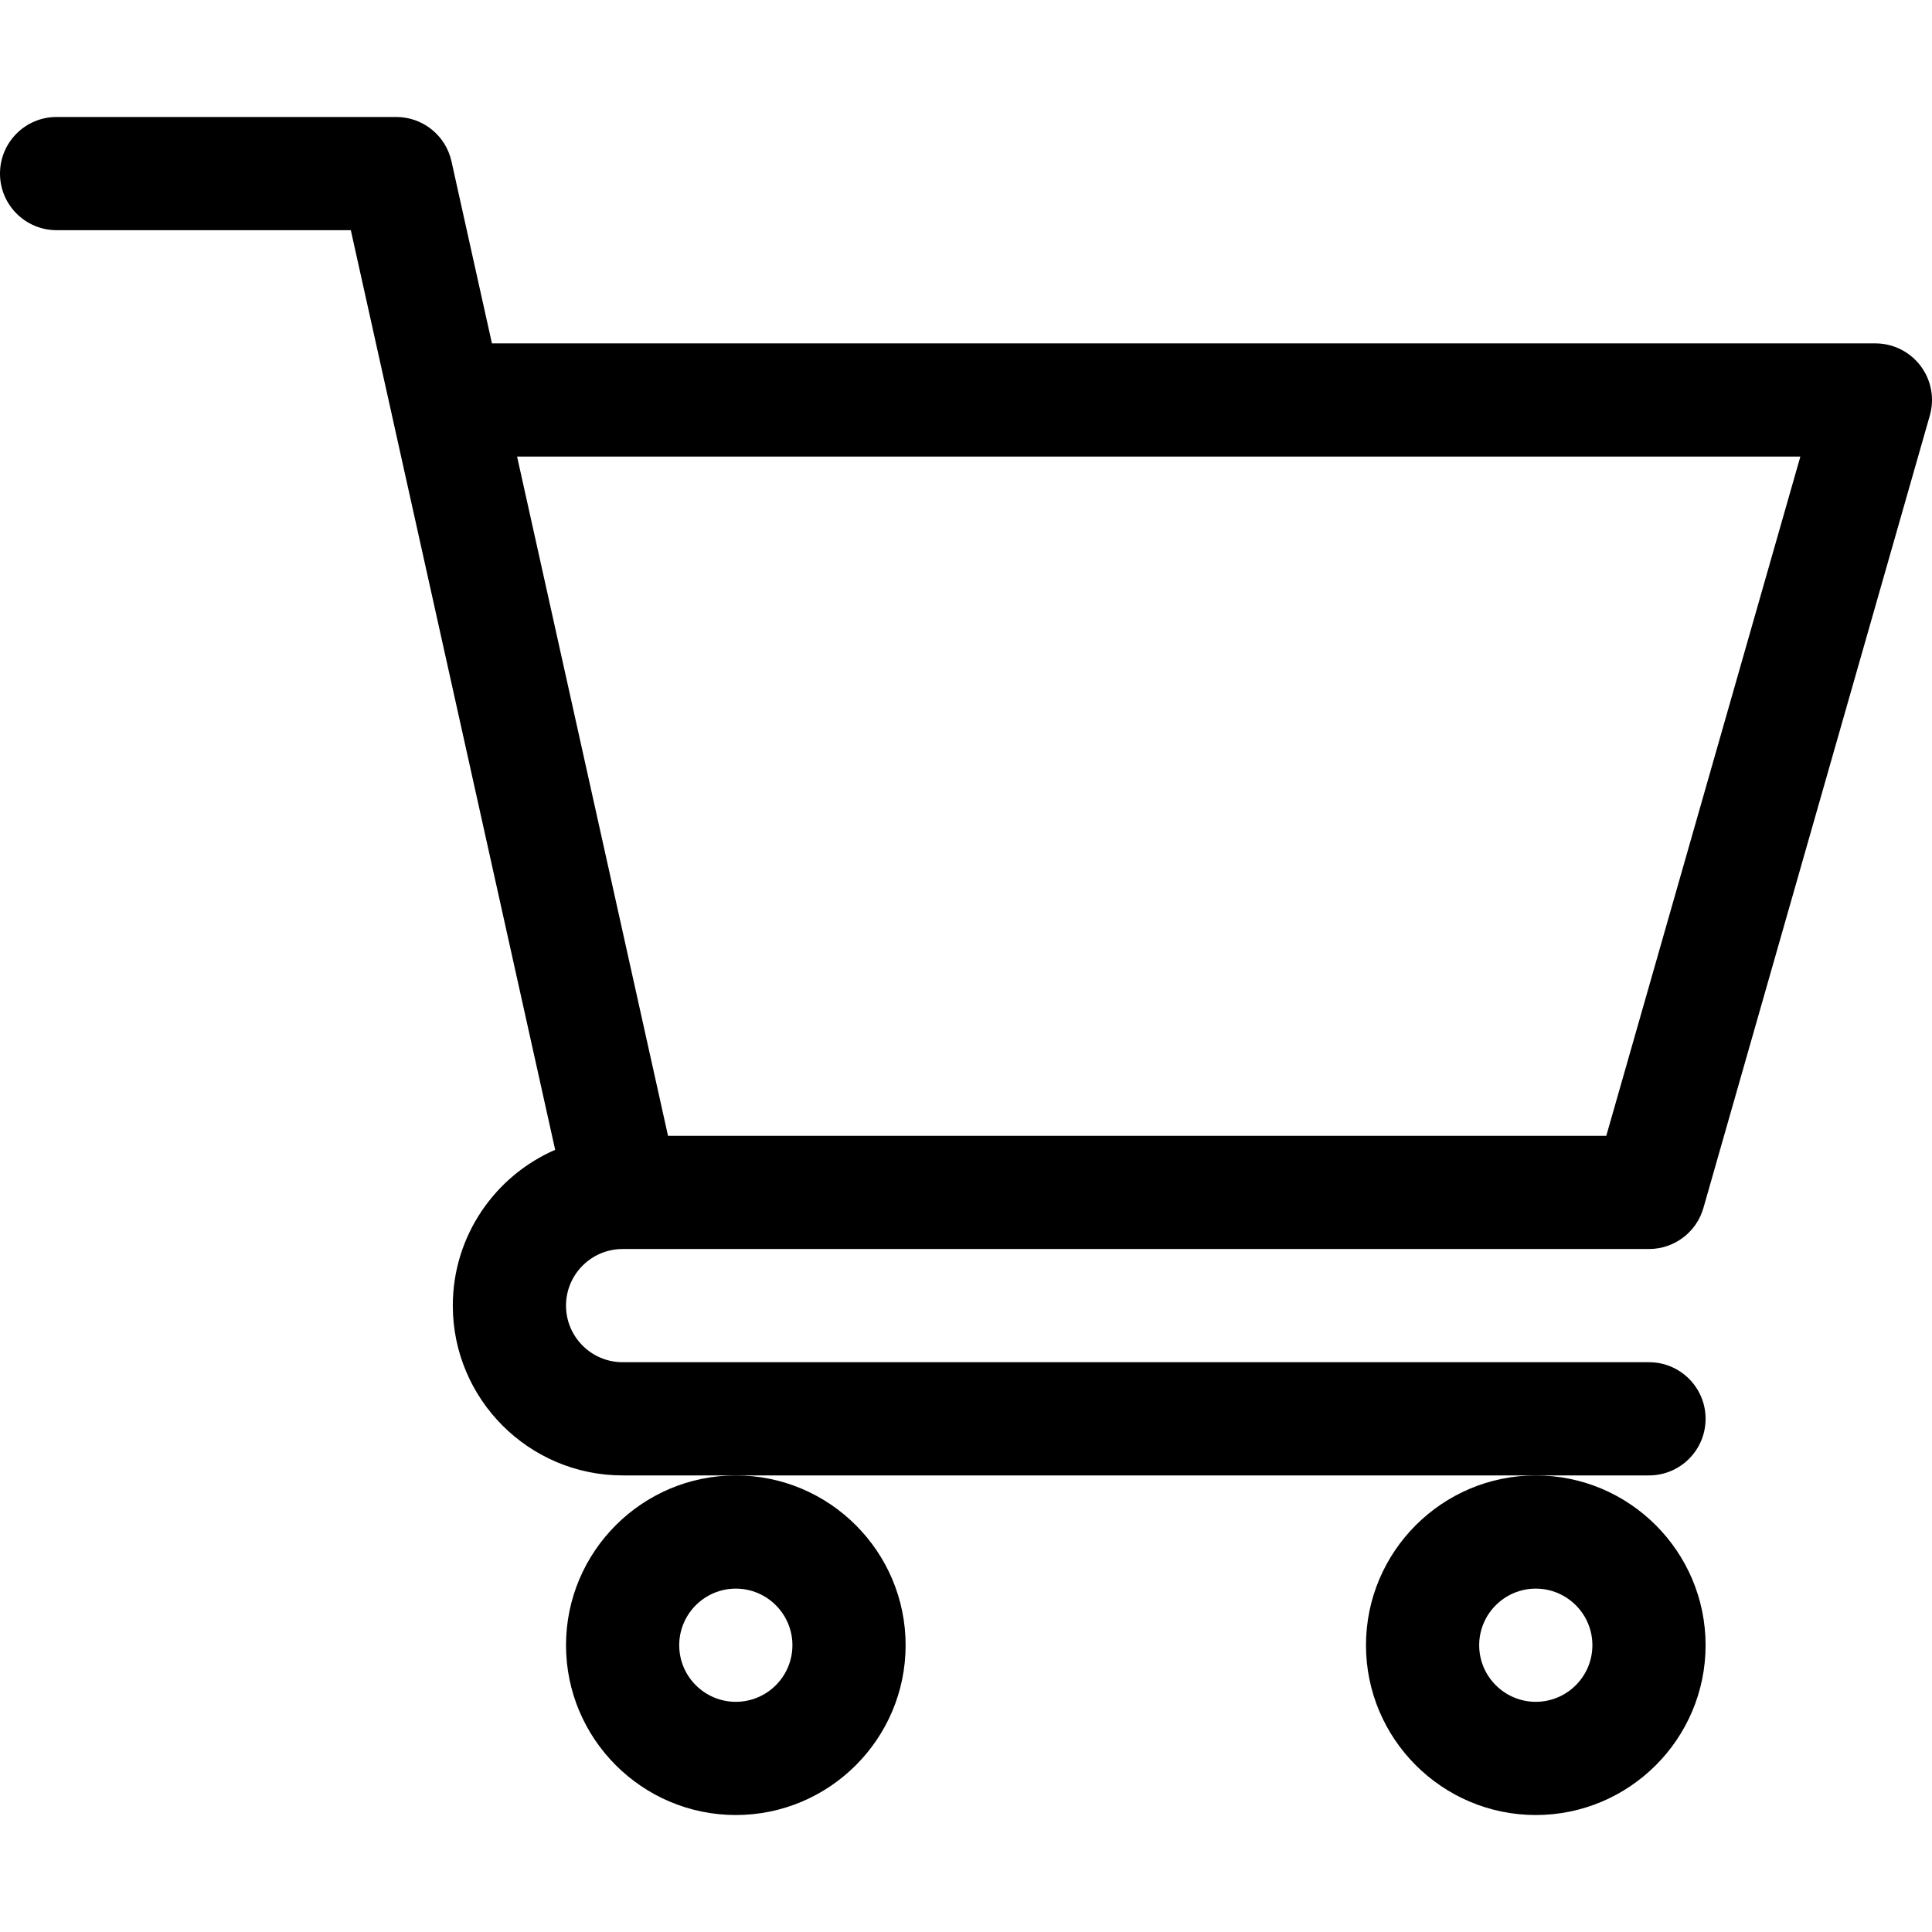
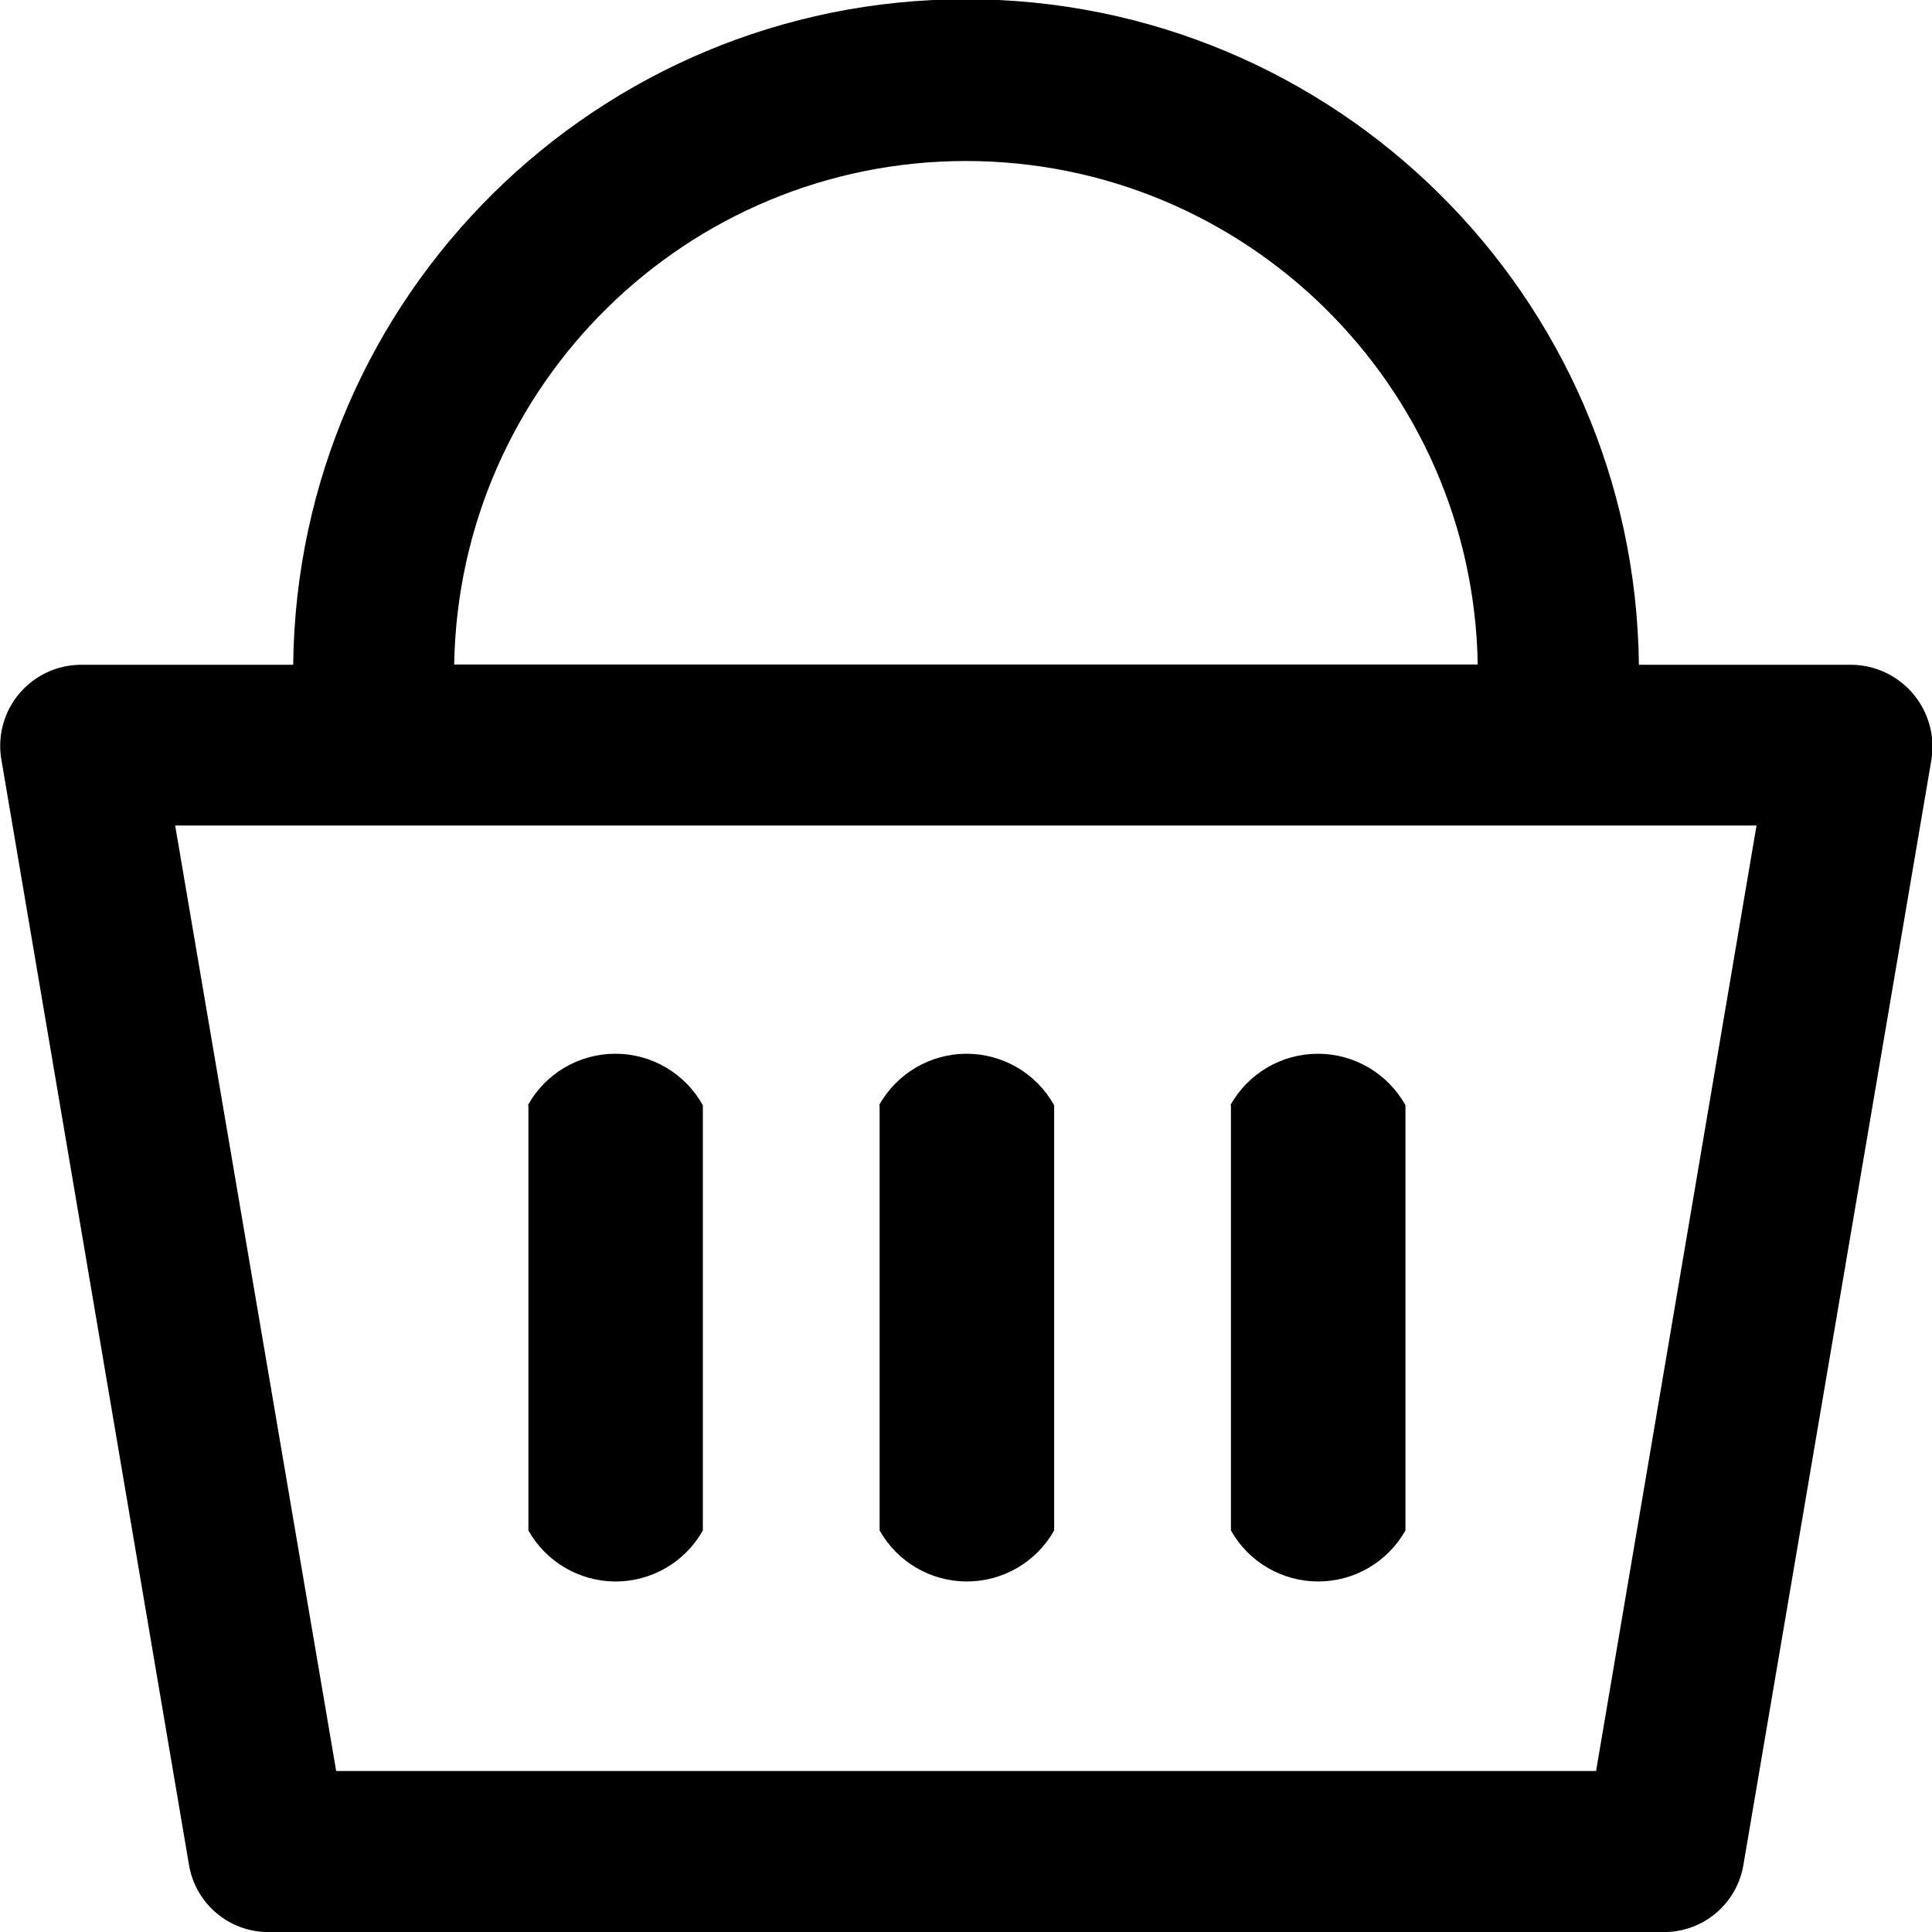
- <svg xmlns="http://www.w3.org/2000/svg" height="512pt" viewBox="0 -31 512 512" width="512pt">
-   <path d="m164.961 300.004h.023c.02 0 .039-.004.059-.004h271.957c6.695 0 12.582-4.441 14.422-10.879l60-210c1.293-4.527.387-9.395-2.445-13.152-2.836-3.758-7.27-5.969-11.977-5.969h-366.633l-10.723-48.254c-1.527-6.863-7.613-11.746-14.645-11.746h-90c-8.285 0-15 6.715-15 15s6.715 15 15 15h77.969c1.898 8.551 51.312 230.918 54.156 243.711-15.941 6.93-27.125 22.824-27.125 41.289 0 24.812 20.188 45 45 45h272c8.285 0 15-6.715 15-15s-6.715-15-15-15h-272c-8.27 0-15-6.73-15-15 0-8.258 6.707-14.977 14.961-14.996zm312.152-210.004-51.43 180h-248.652l-40-180zm0 0" />
-   <path d="m150 405c0 24.812 20.188 45 45 45s45-20.188 45-45-20.188-45-45-45-45 20.188-45 45zm45-15c8.27 0 15 6.73 15 15s-6.73 15-15 15-15-6.73-15-15 6.73-15 15-15zm0 0" />
-   <path d="m362 405c0 24.812 20.188 45 45 45s45-20.188 45-45-20.188-45-45-45-45 20.188-45 45zm45-15c8.27 0 15 6.73 15 15s-6.73 15-15 15-15-6.73-15-15 6.73-15 15-15zm0 0" />
+ <svg xmlns="http://www.w3.org/2000/svg" width="24" height="24" viewBox="0 0 24 24">
+   <defs>
+     
+   </defs>
+   <path id="shopping" class="cls-1" d="M299.006,15.258h-2.647a8.359,8.359,0,0,0-16.717,0H277a1.007,1.007,0,0,0-.985,1.166l2.333,13.744a1,1,0,0,0,.985.833h17.339a1,1,0,0,0,.985-0.833l2.338-13.744A1.018,1.018,0,0,0,299.006,15.258ZM288,9a6.362,6.362,0,0,1,6.357,6.255H281.642A6.362,6.362,0,0,1,288,9Zm7.827,20H280.176l-2-11.745H297.82Zm-8.9-8.271v5.283a1.244,1.244,0,0,0,2.168,0V20.73A1.244,1.244,0,0,0,286.92,20.73Zm4.364,0v5.283a1.244,1.244,0,0,0,2.168,0V20.73A1.244,1.244,0,0,0,291.284,20.73Zm-8.727,0v5.283a1.243,1.243,0,0,0,2.167,0V20.73A1.243,1.243,0,0,0,282.557,20.73Z" transform="translate(-276 -7)" />
</svg>
